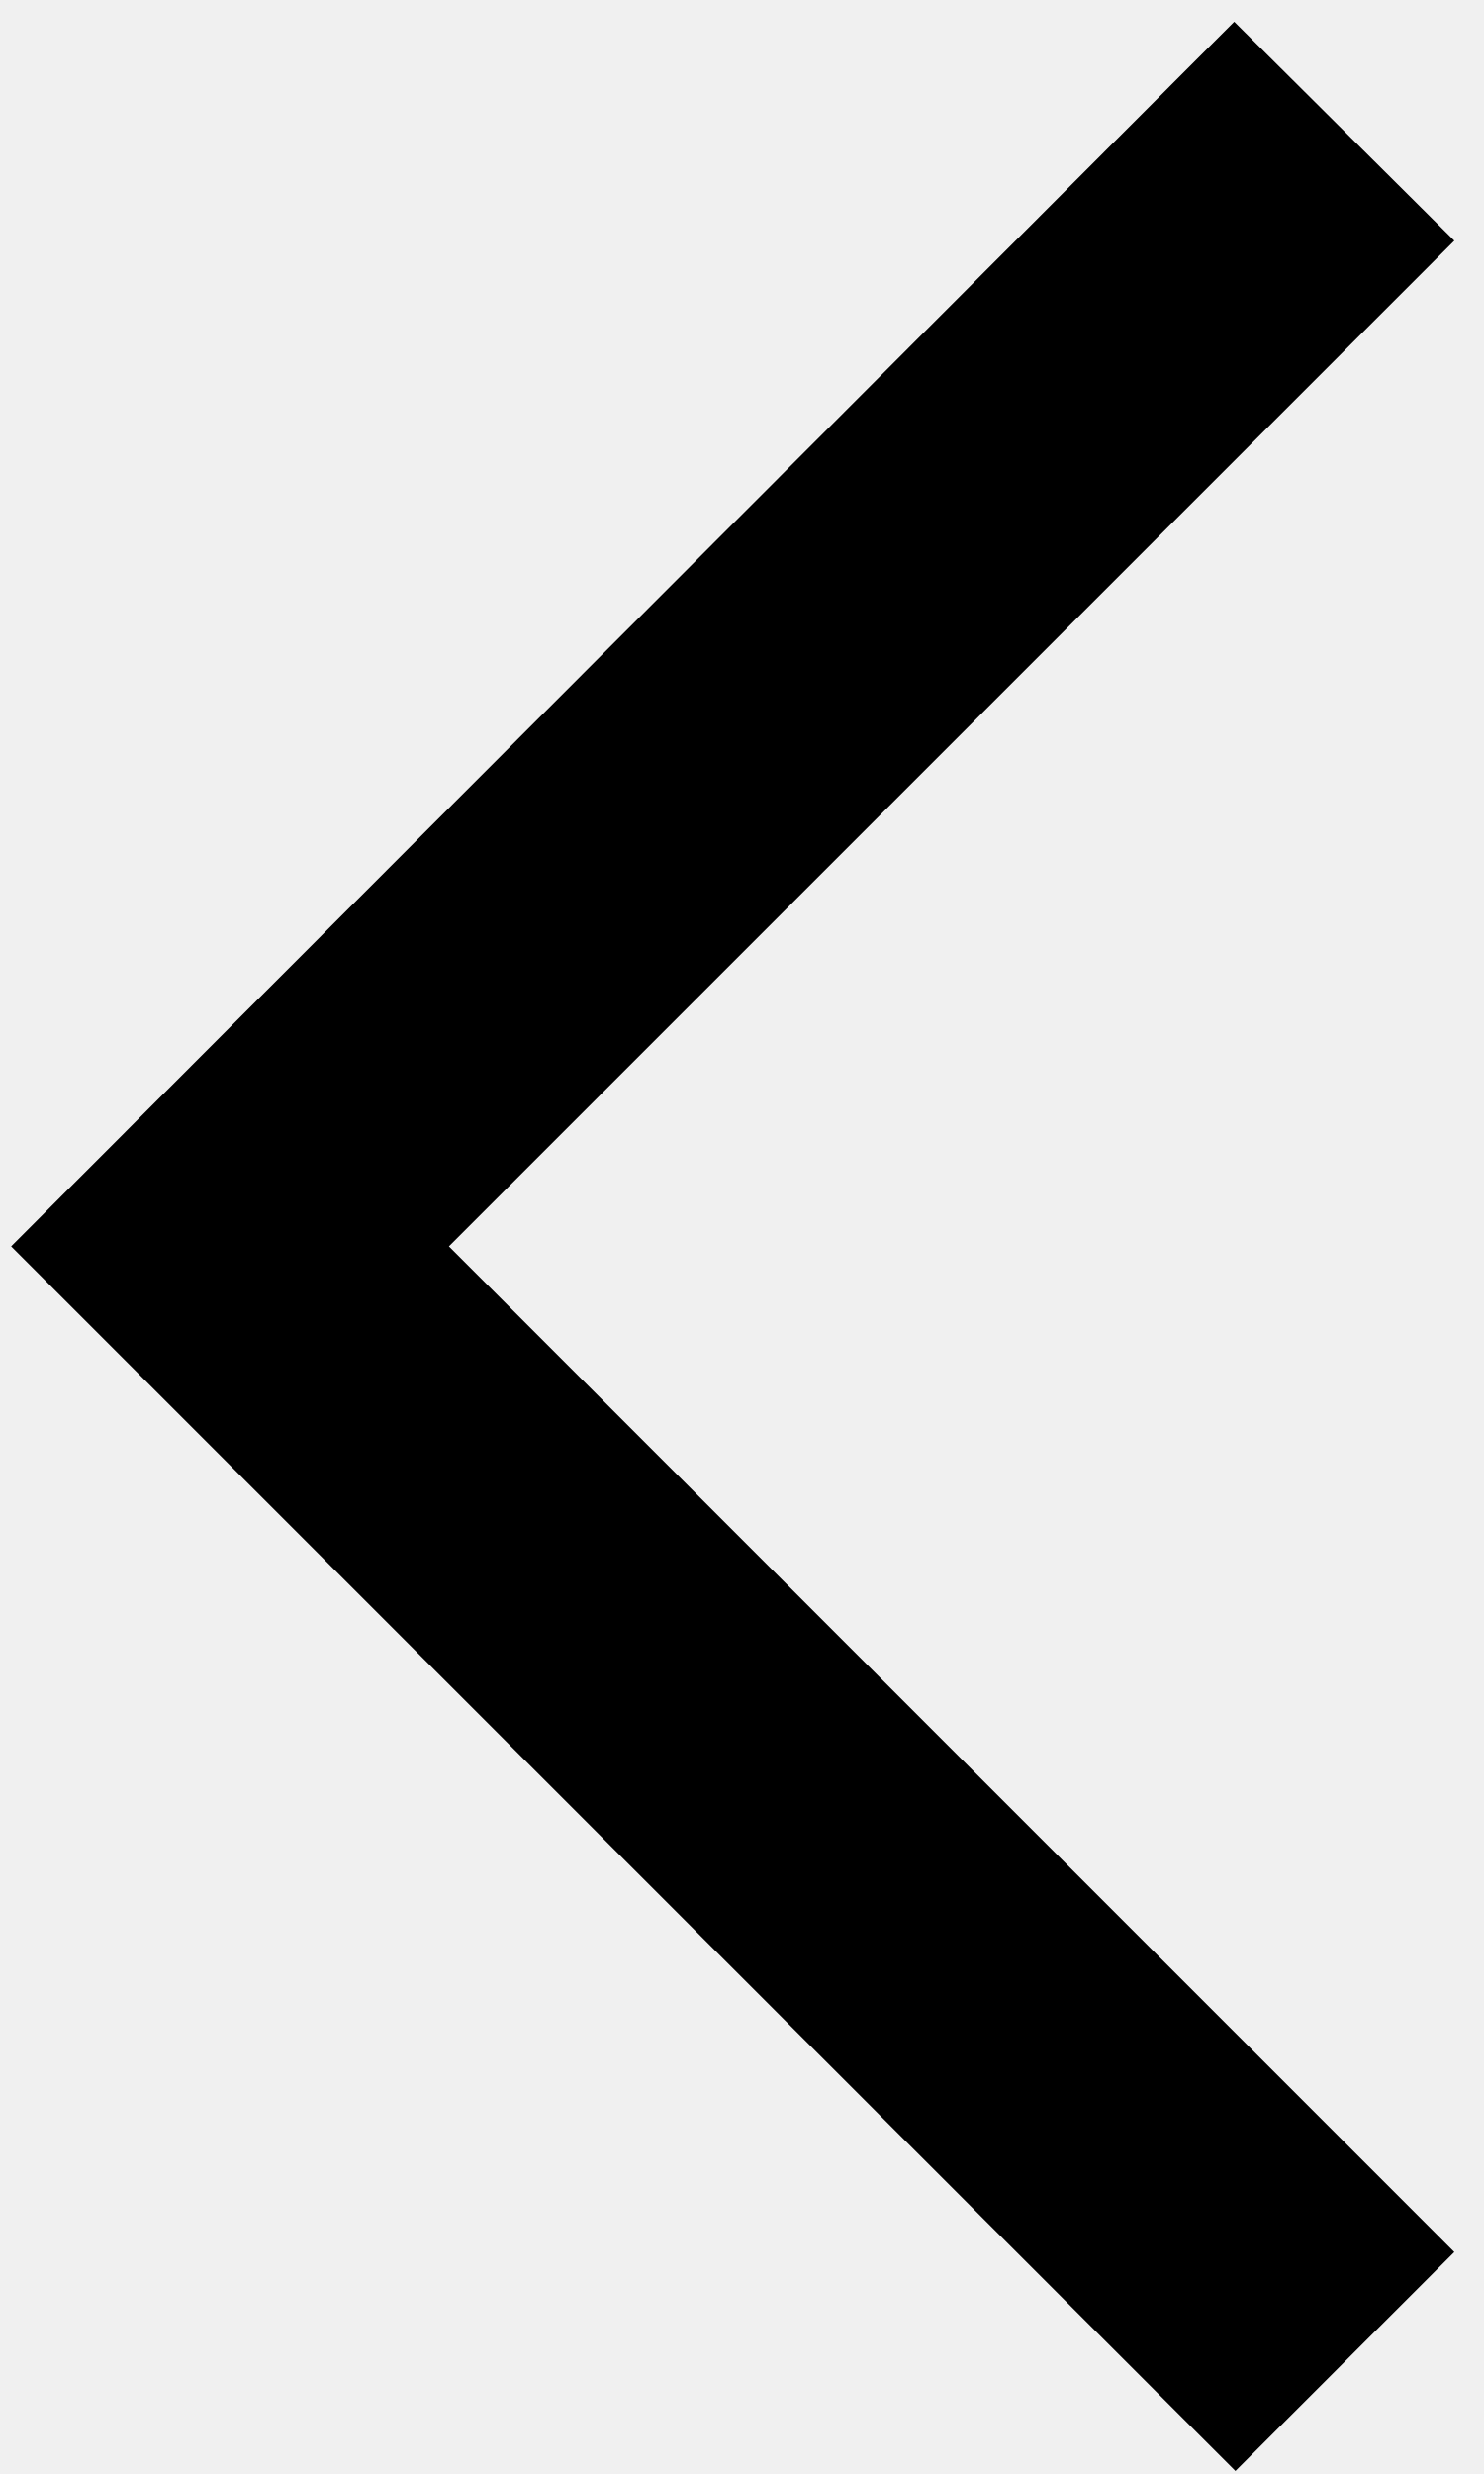
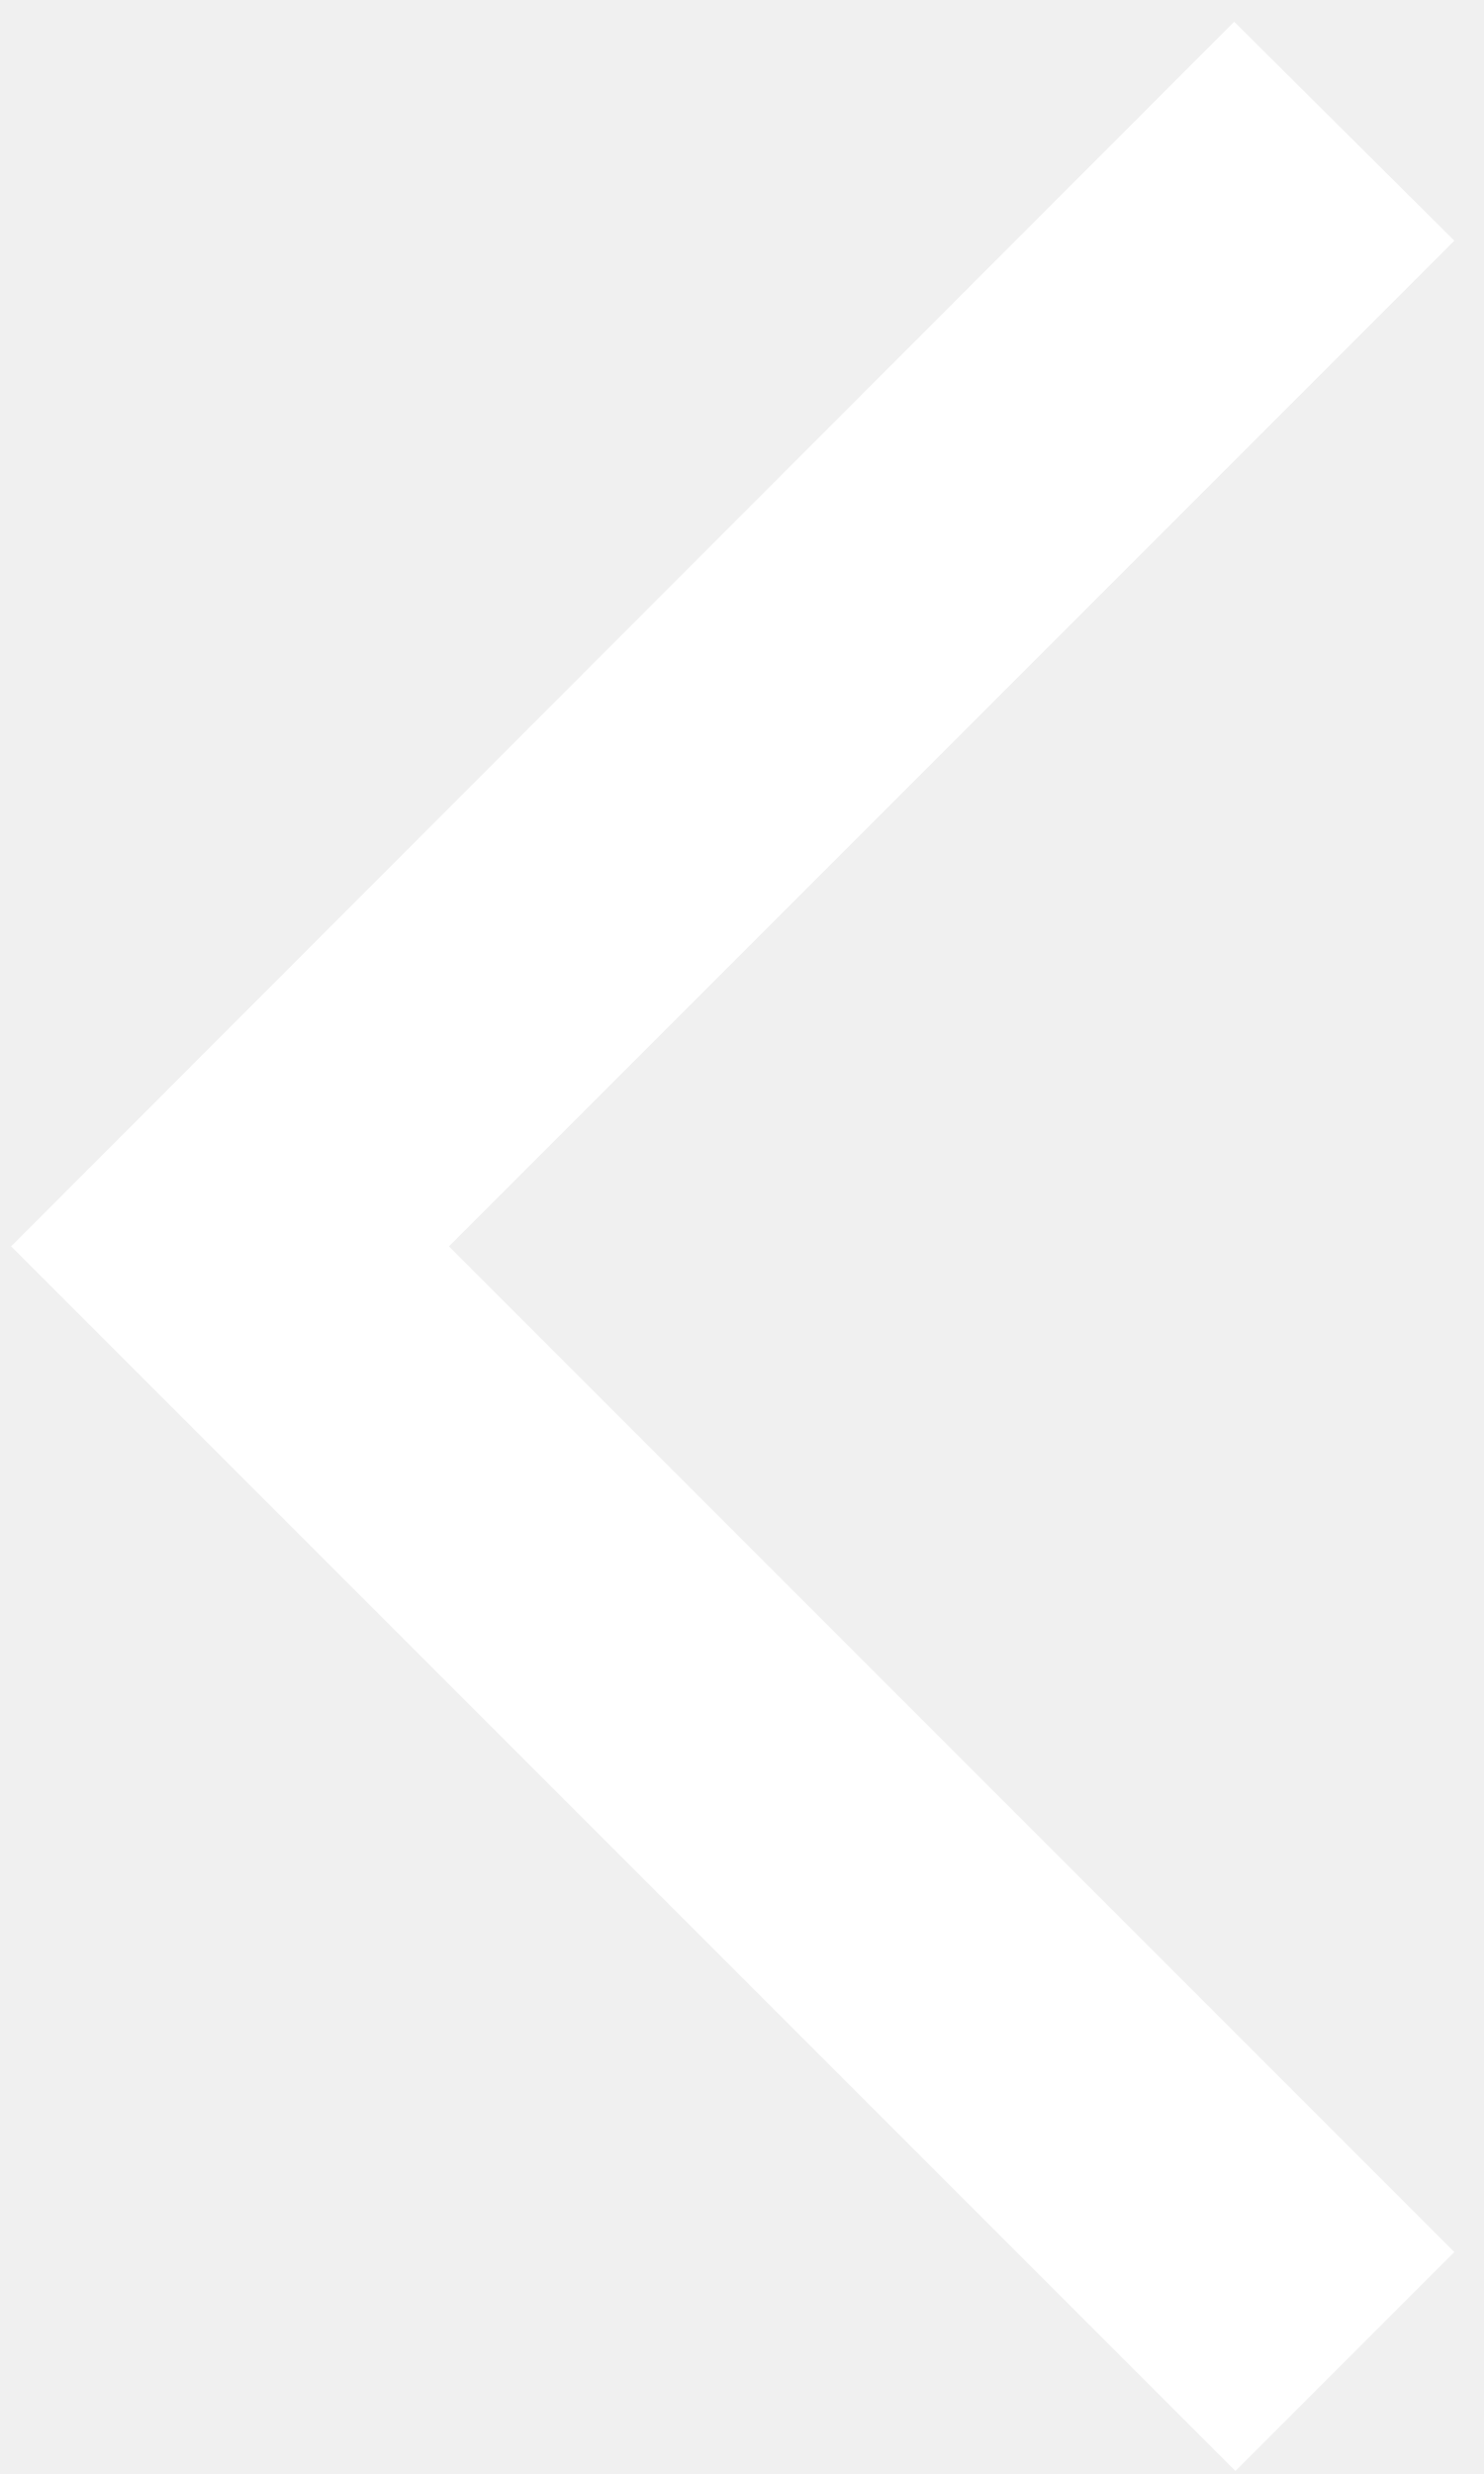
<svg xmlns="http://www.w3.org/2000/svg" width="48" height="80" viewBox="0 0 48 80" fill="none">
-   <path d="M47.04 7.783L39.92 0.703L0.36 40.303L39.96 79.903L47.04 72.823L14.52 40.303L47.04 7.783Z" fill="black" />
+   <path d="M47.04 7.783L39.92 0.703L0.36 40.303L39.96 79.903L47.04 72.823L14.52 40.303L47.04 7.783Z" fill="white" />
</svg>
